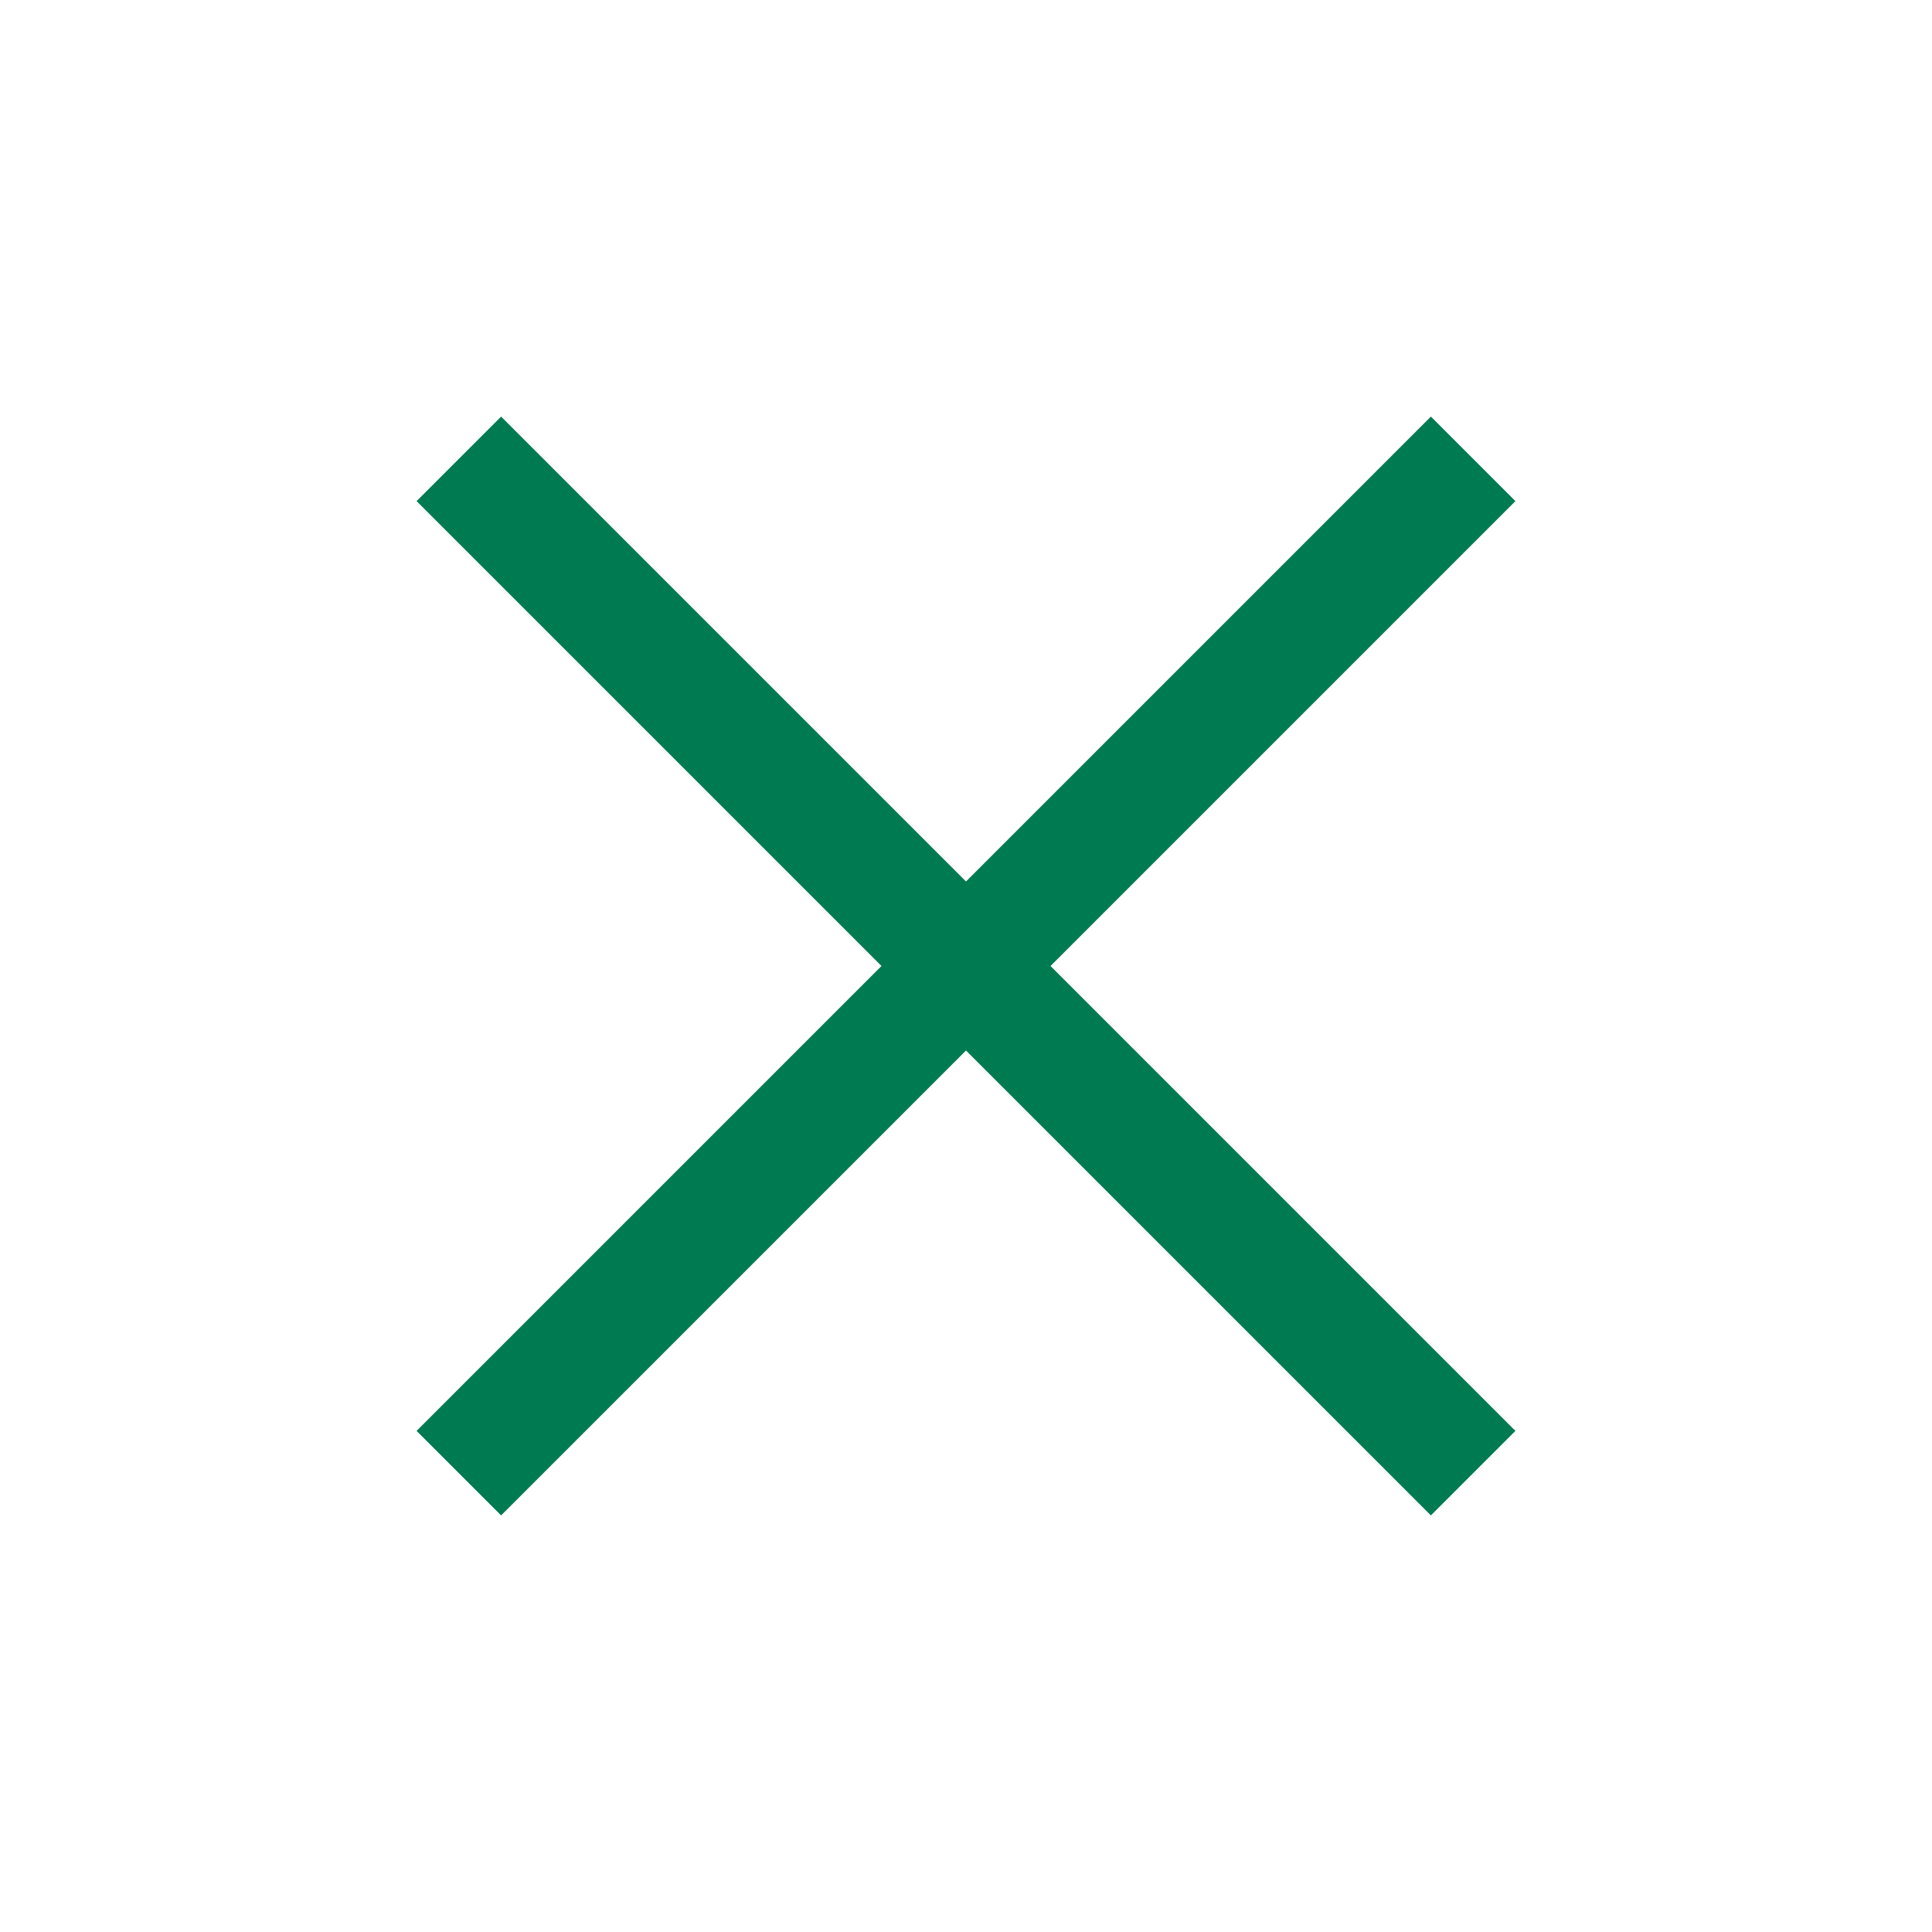
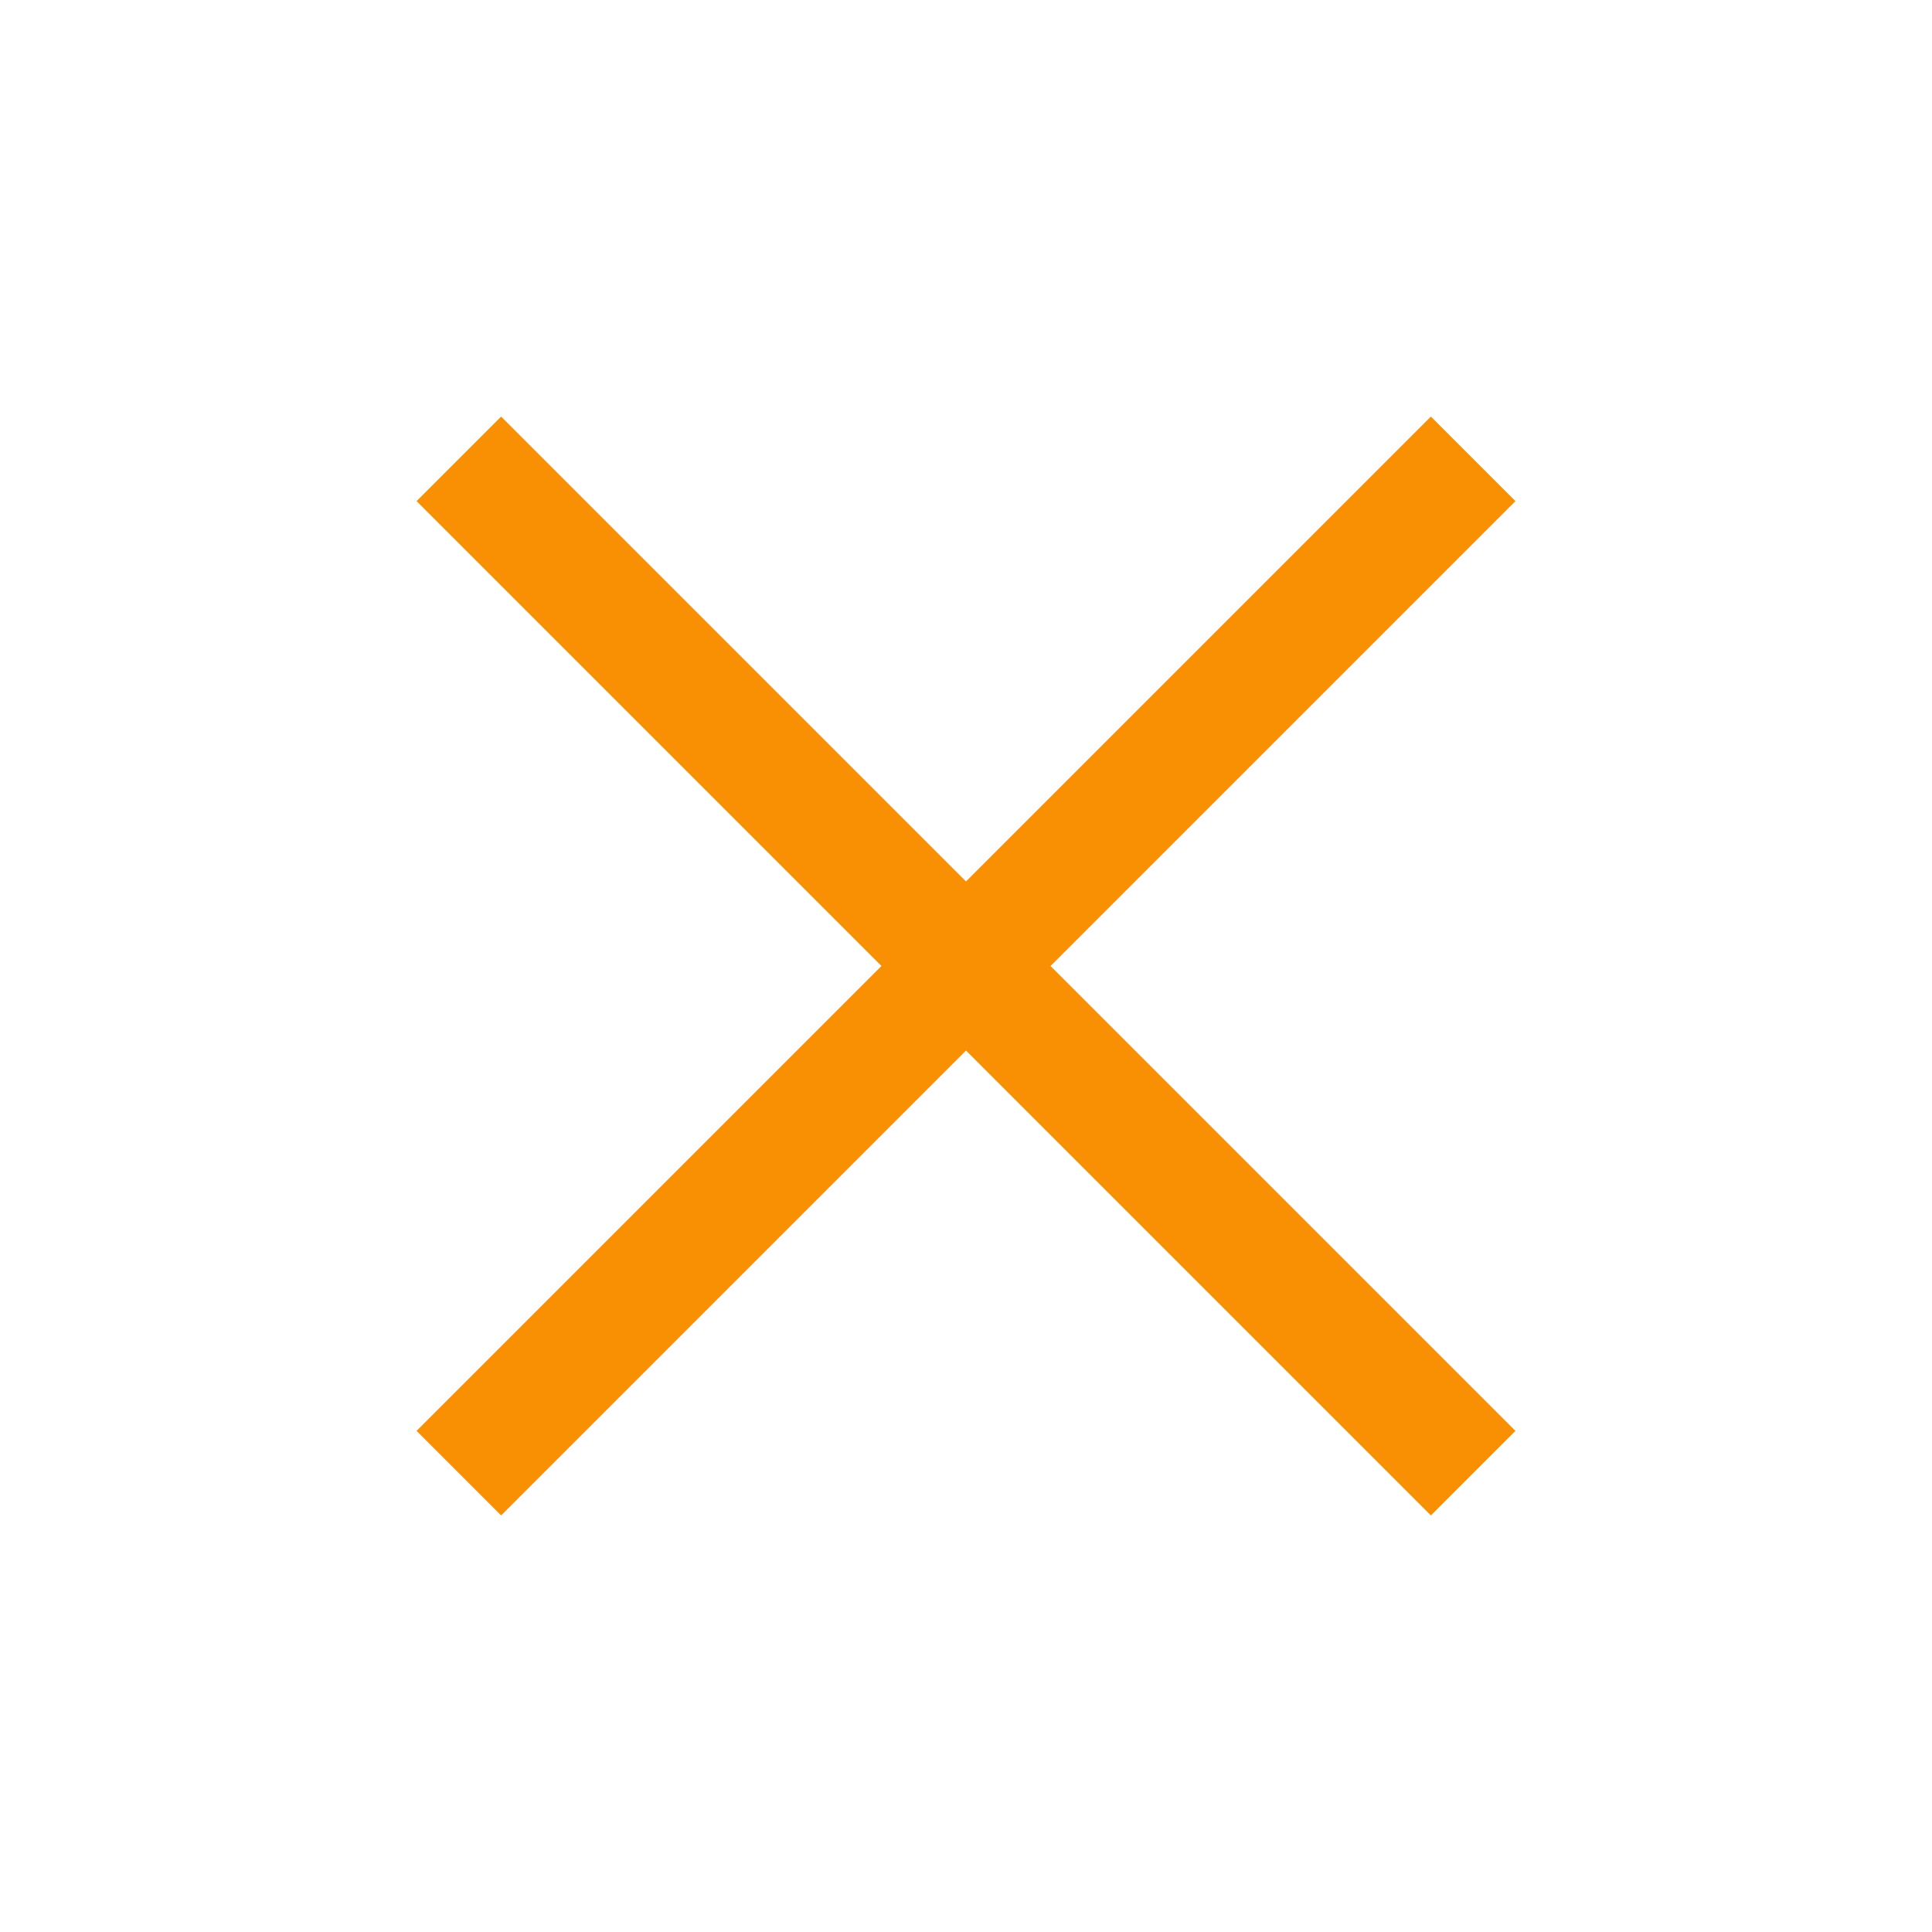
- <svg xmlns="http://www.w3.org/2000/svg" height="48px" viewBox="0 -960 960 960" width="48px" fill="#007a50">
+ <svg xmlns="http://www.w3.org/2000/svg" height="48px" viewBox="0 -960 960 960" width="48px" fill="#f98f03">
  <path d="m249-207-42-42 231-231-231-231 42-42 231 231 231-231 42 42-231 231 231 231-42 42-231-231-231 231Z" />
</svg>
